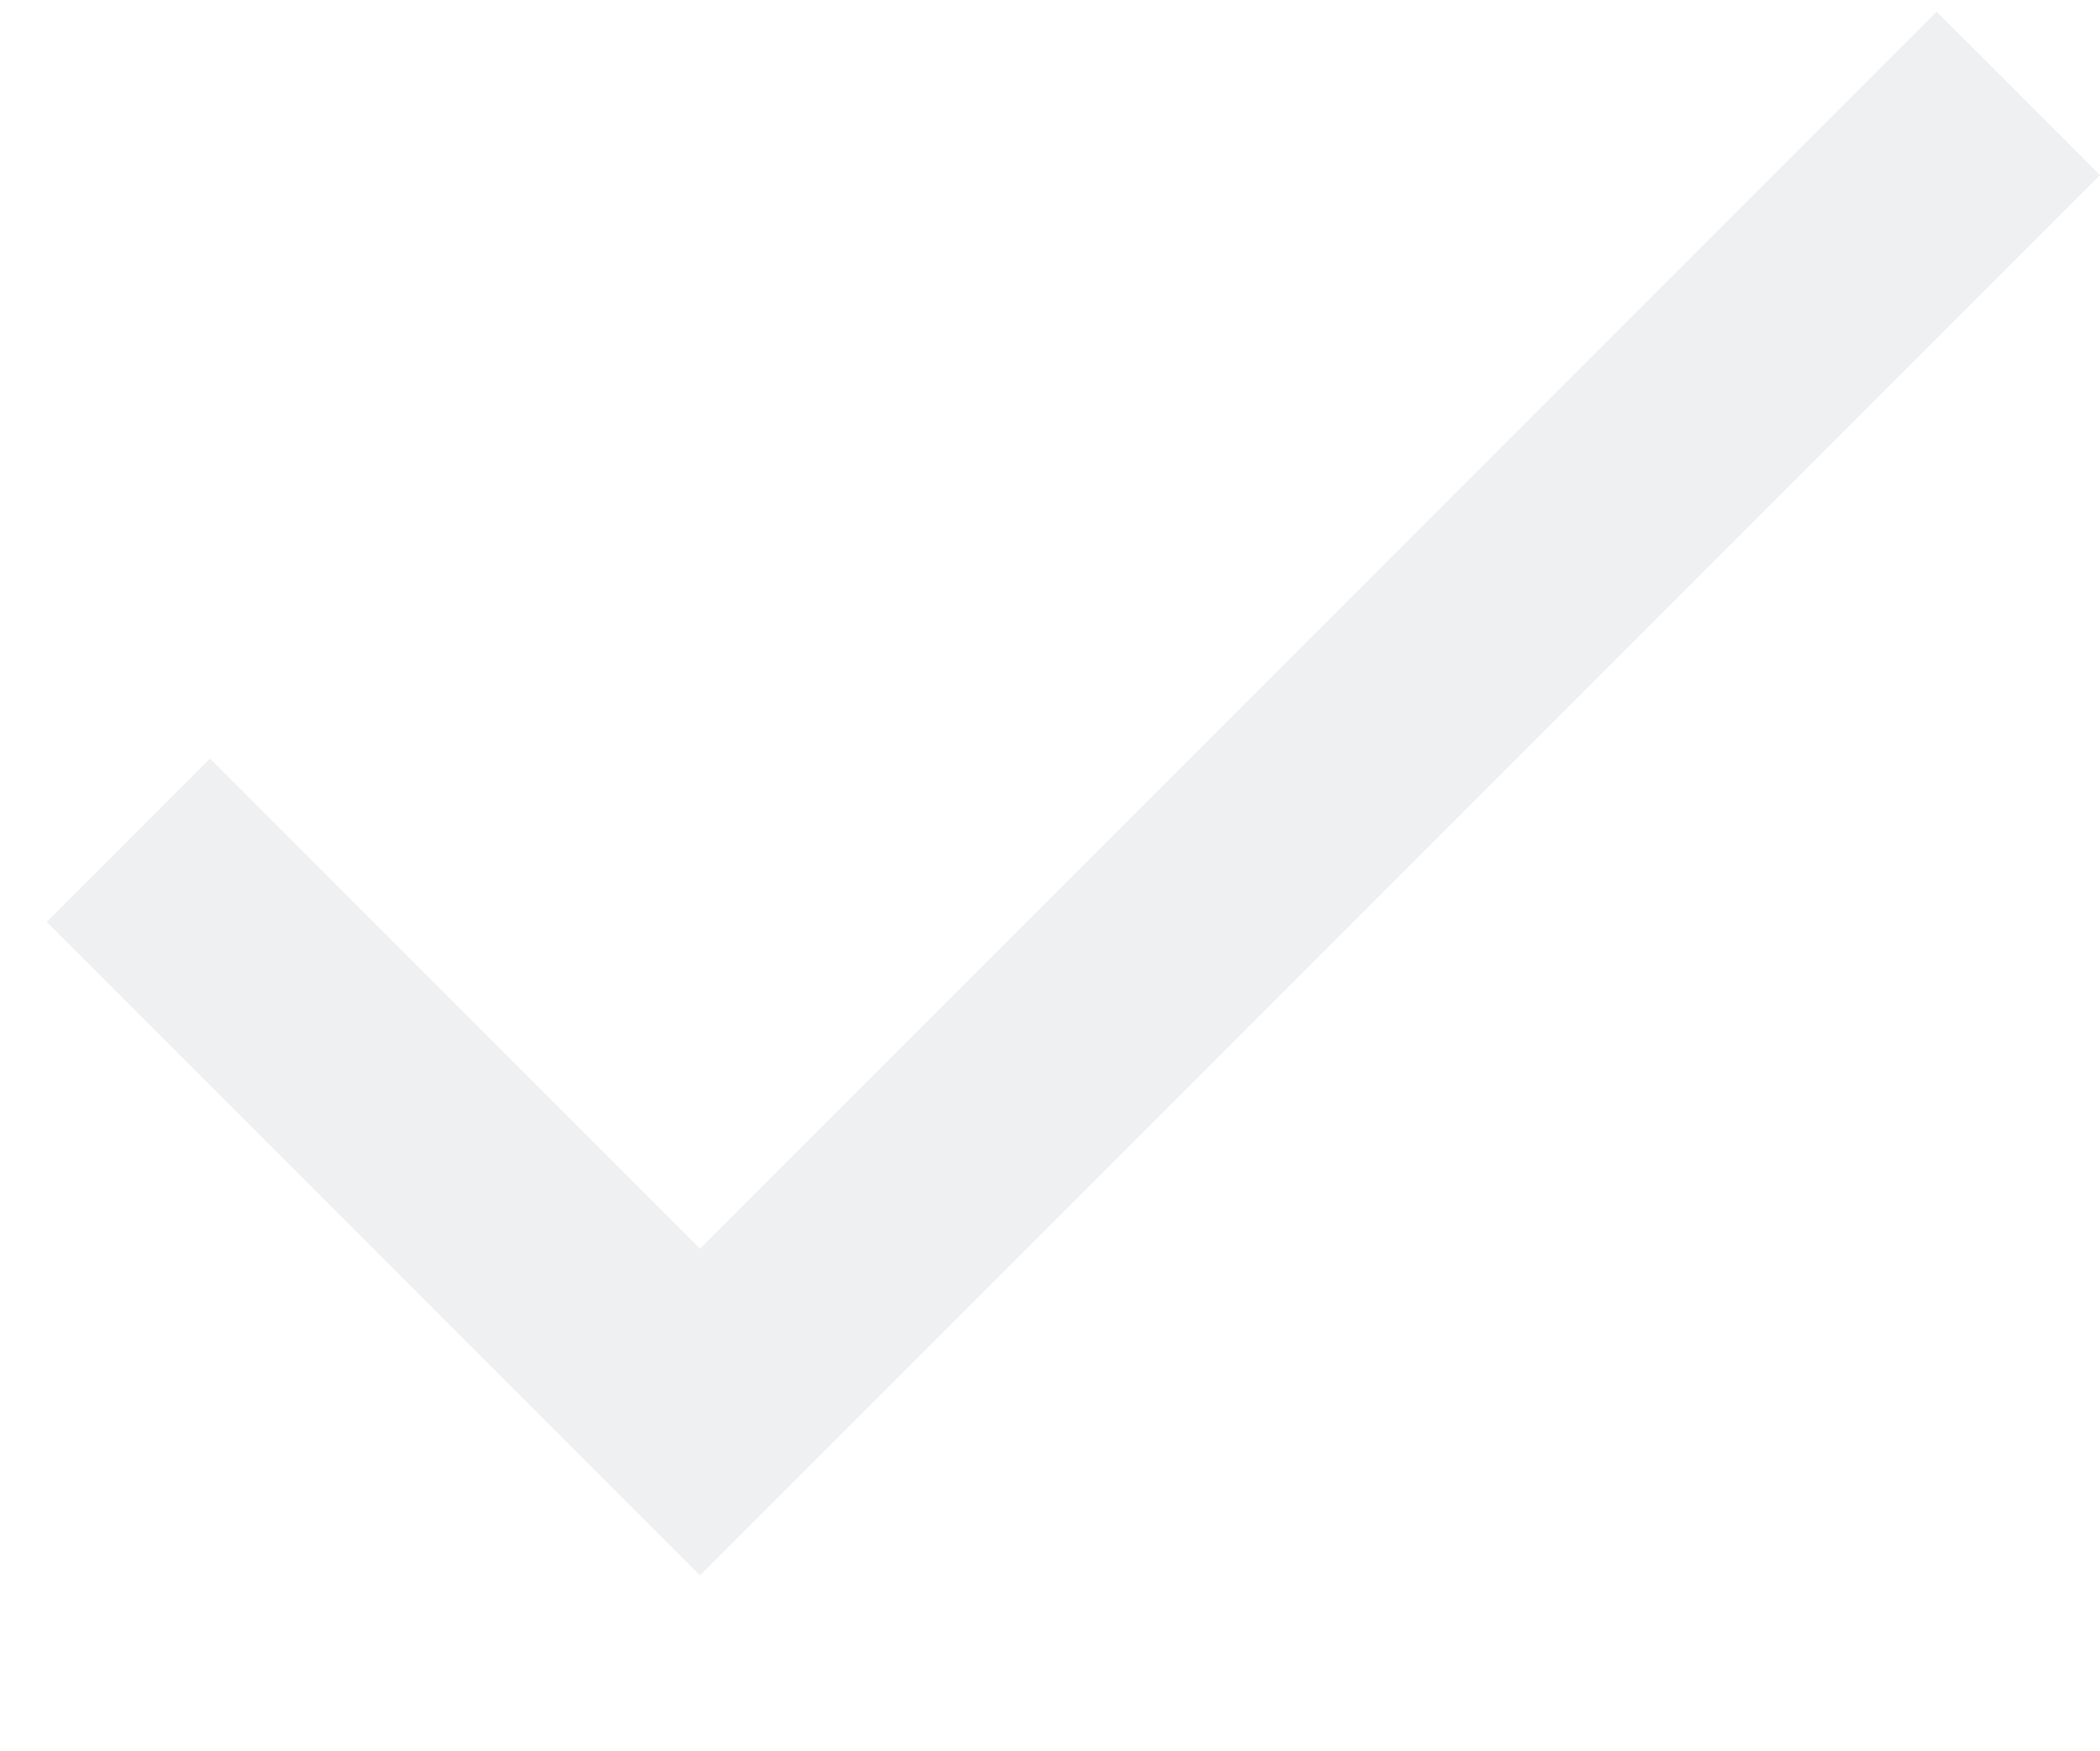
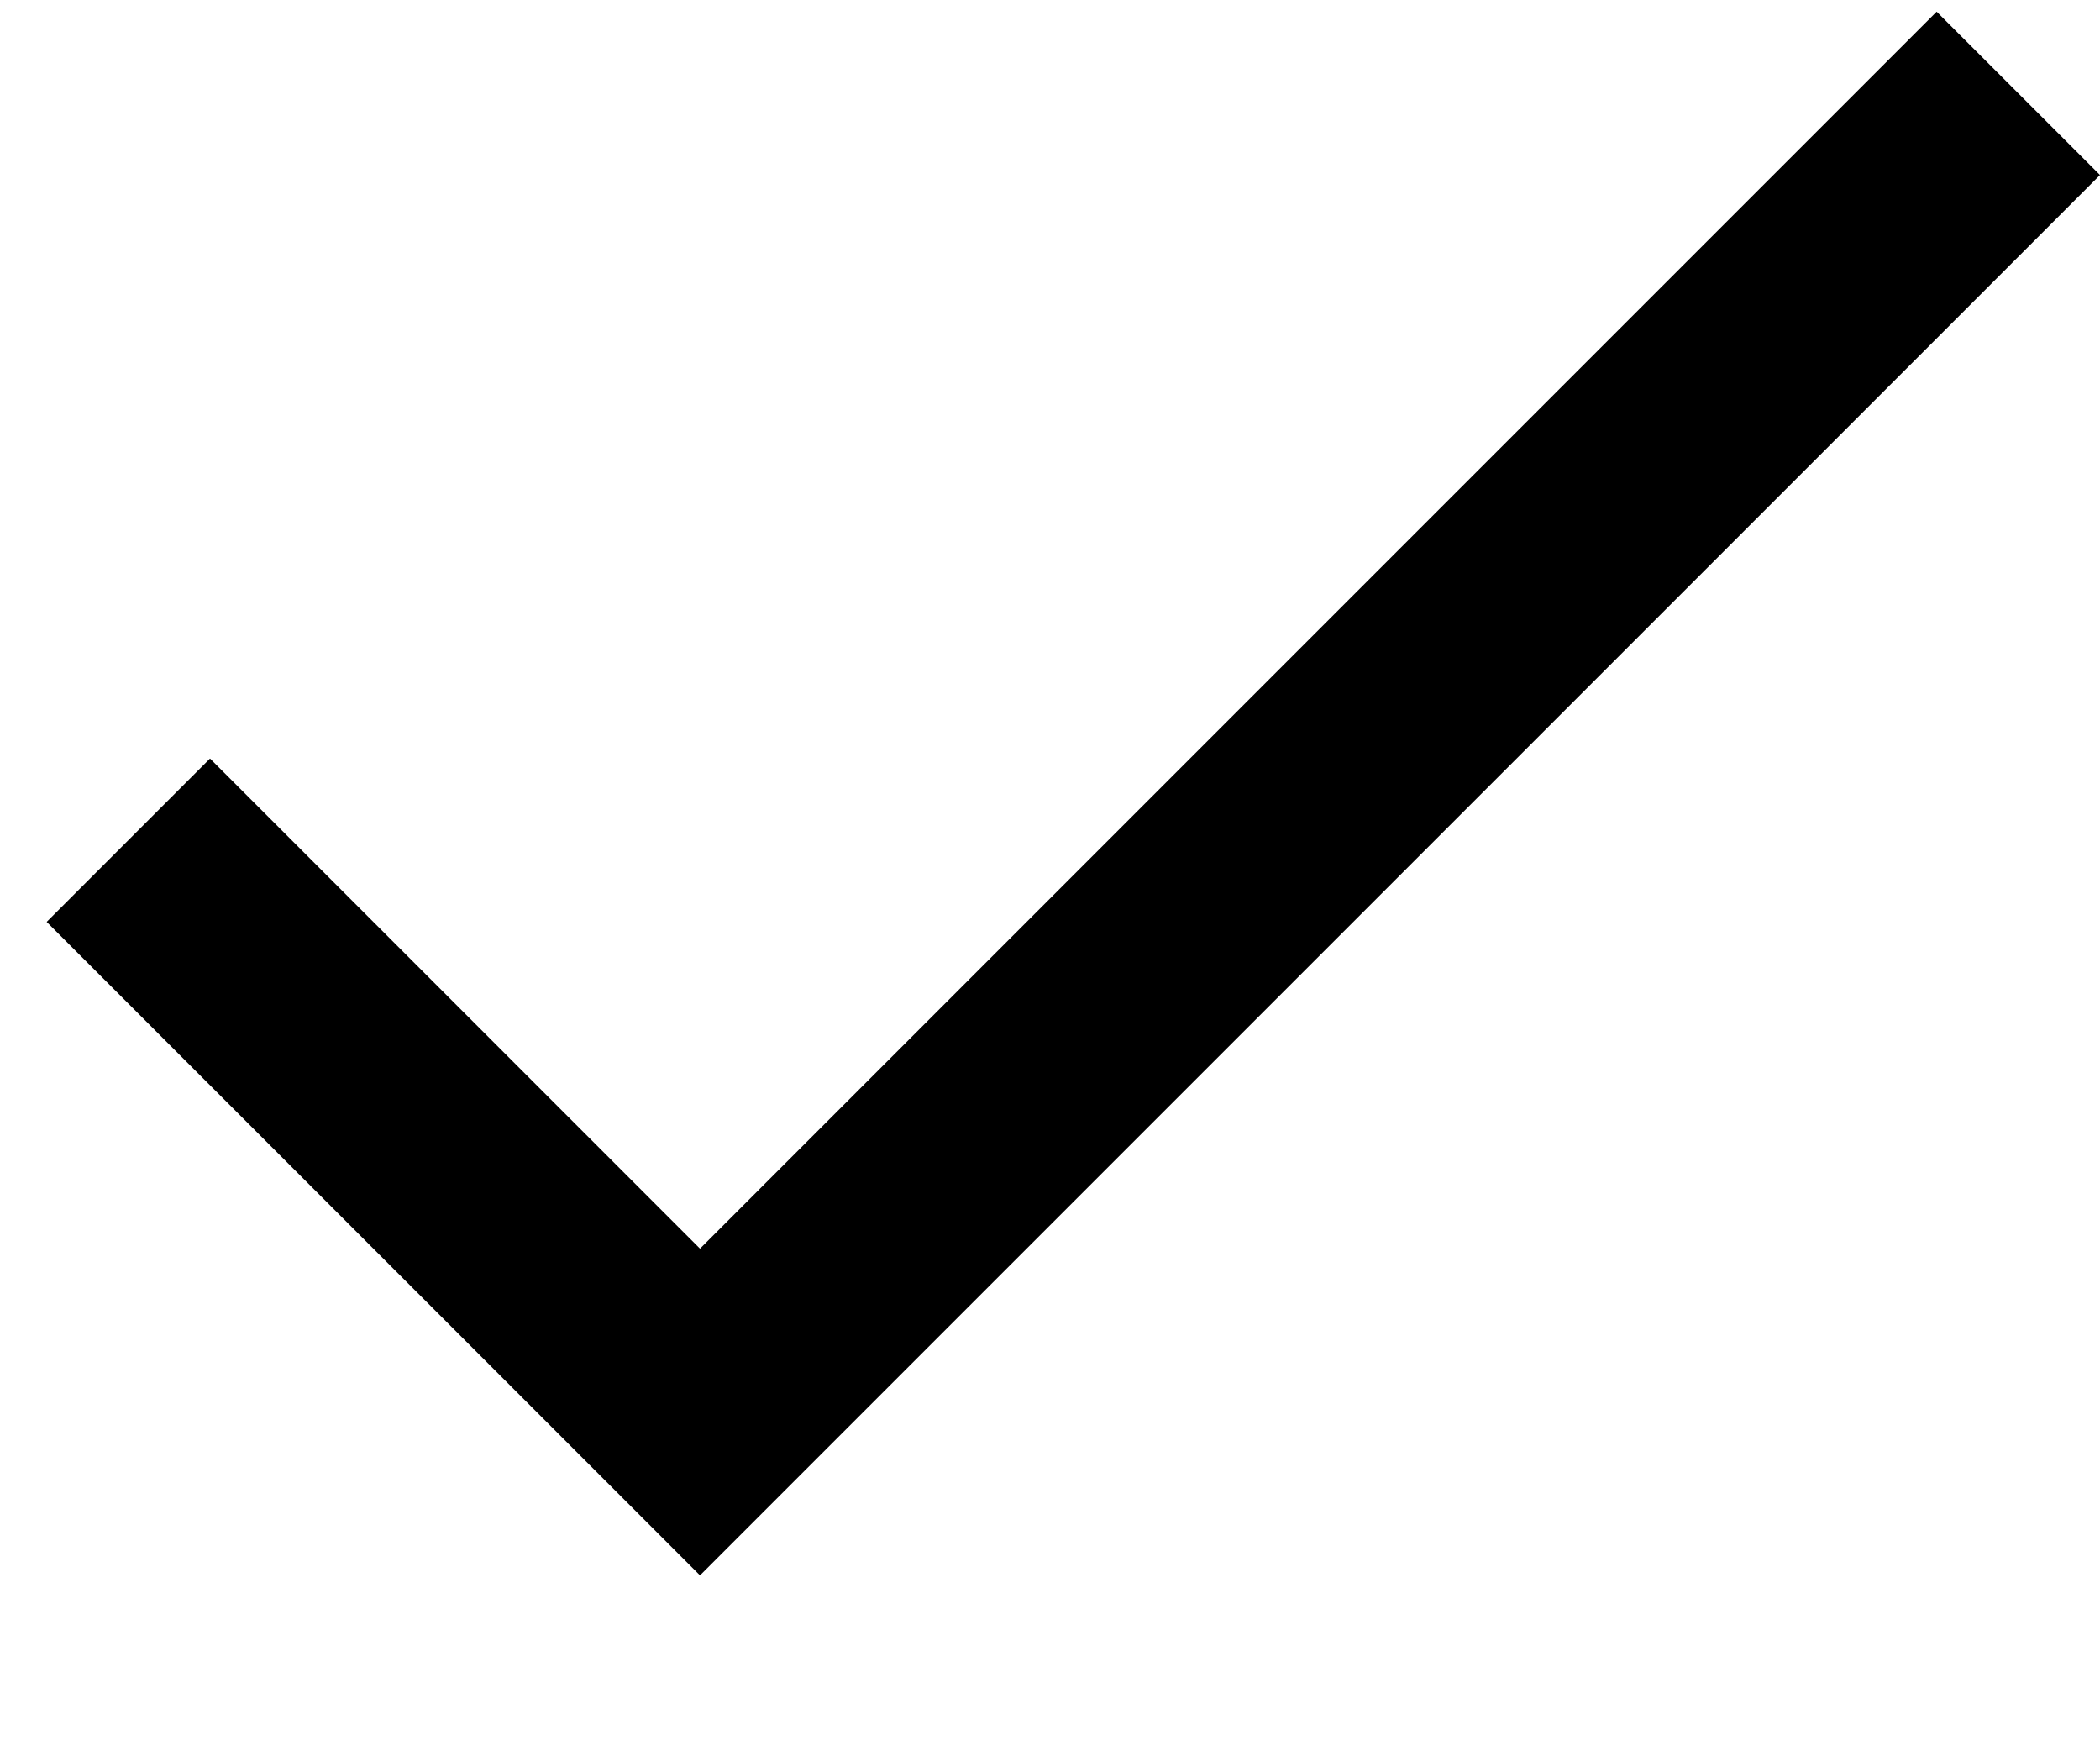
<svg height="15" width="18">
  <g fill="none" fill-rule="evenodd" id="Page-1" stroke="none" stroke-width="1">
-     <g fill="#eff0f1" transform="translate(-423, -47)">
+     <g fill="#000" transform="translate(-423, -47)">
      <g transform="translate(423, 47.5)">
        <path d="M6,10.2 L1.8,6 L0.4,7.4 L6,13 L18,1 L16.6,-0.4 L6,10.2 Z" />
      </g>
    </g>
  </g>
</svg>
